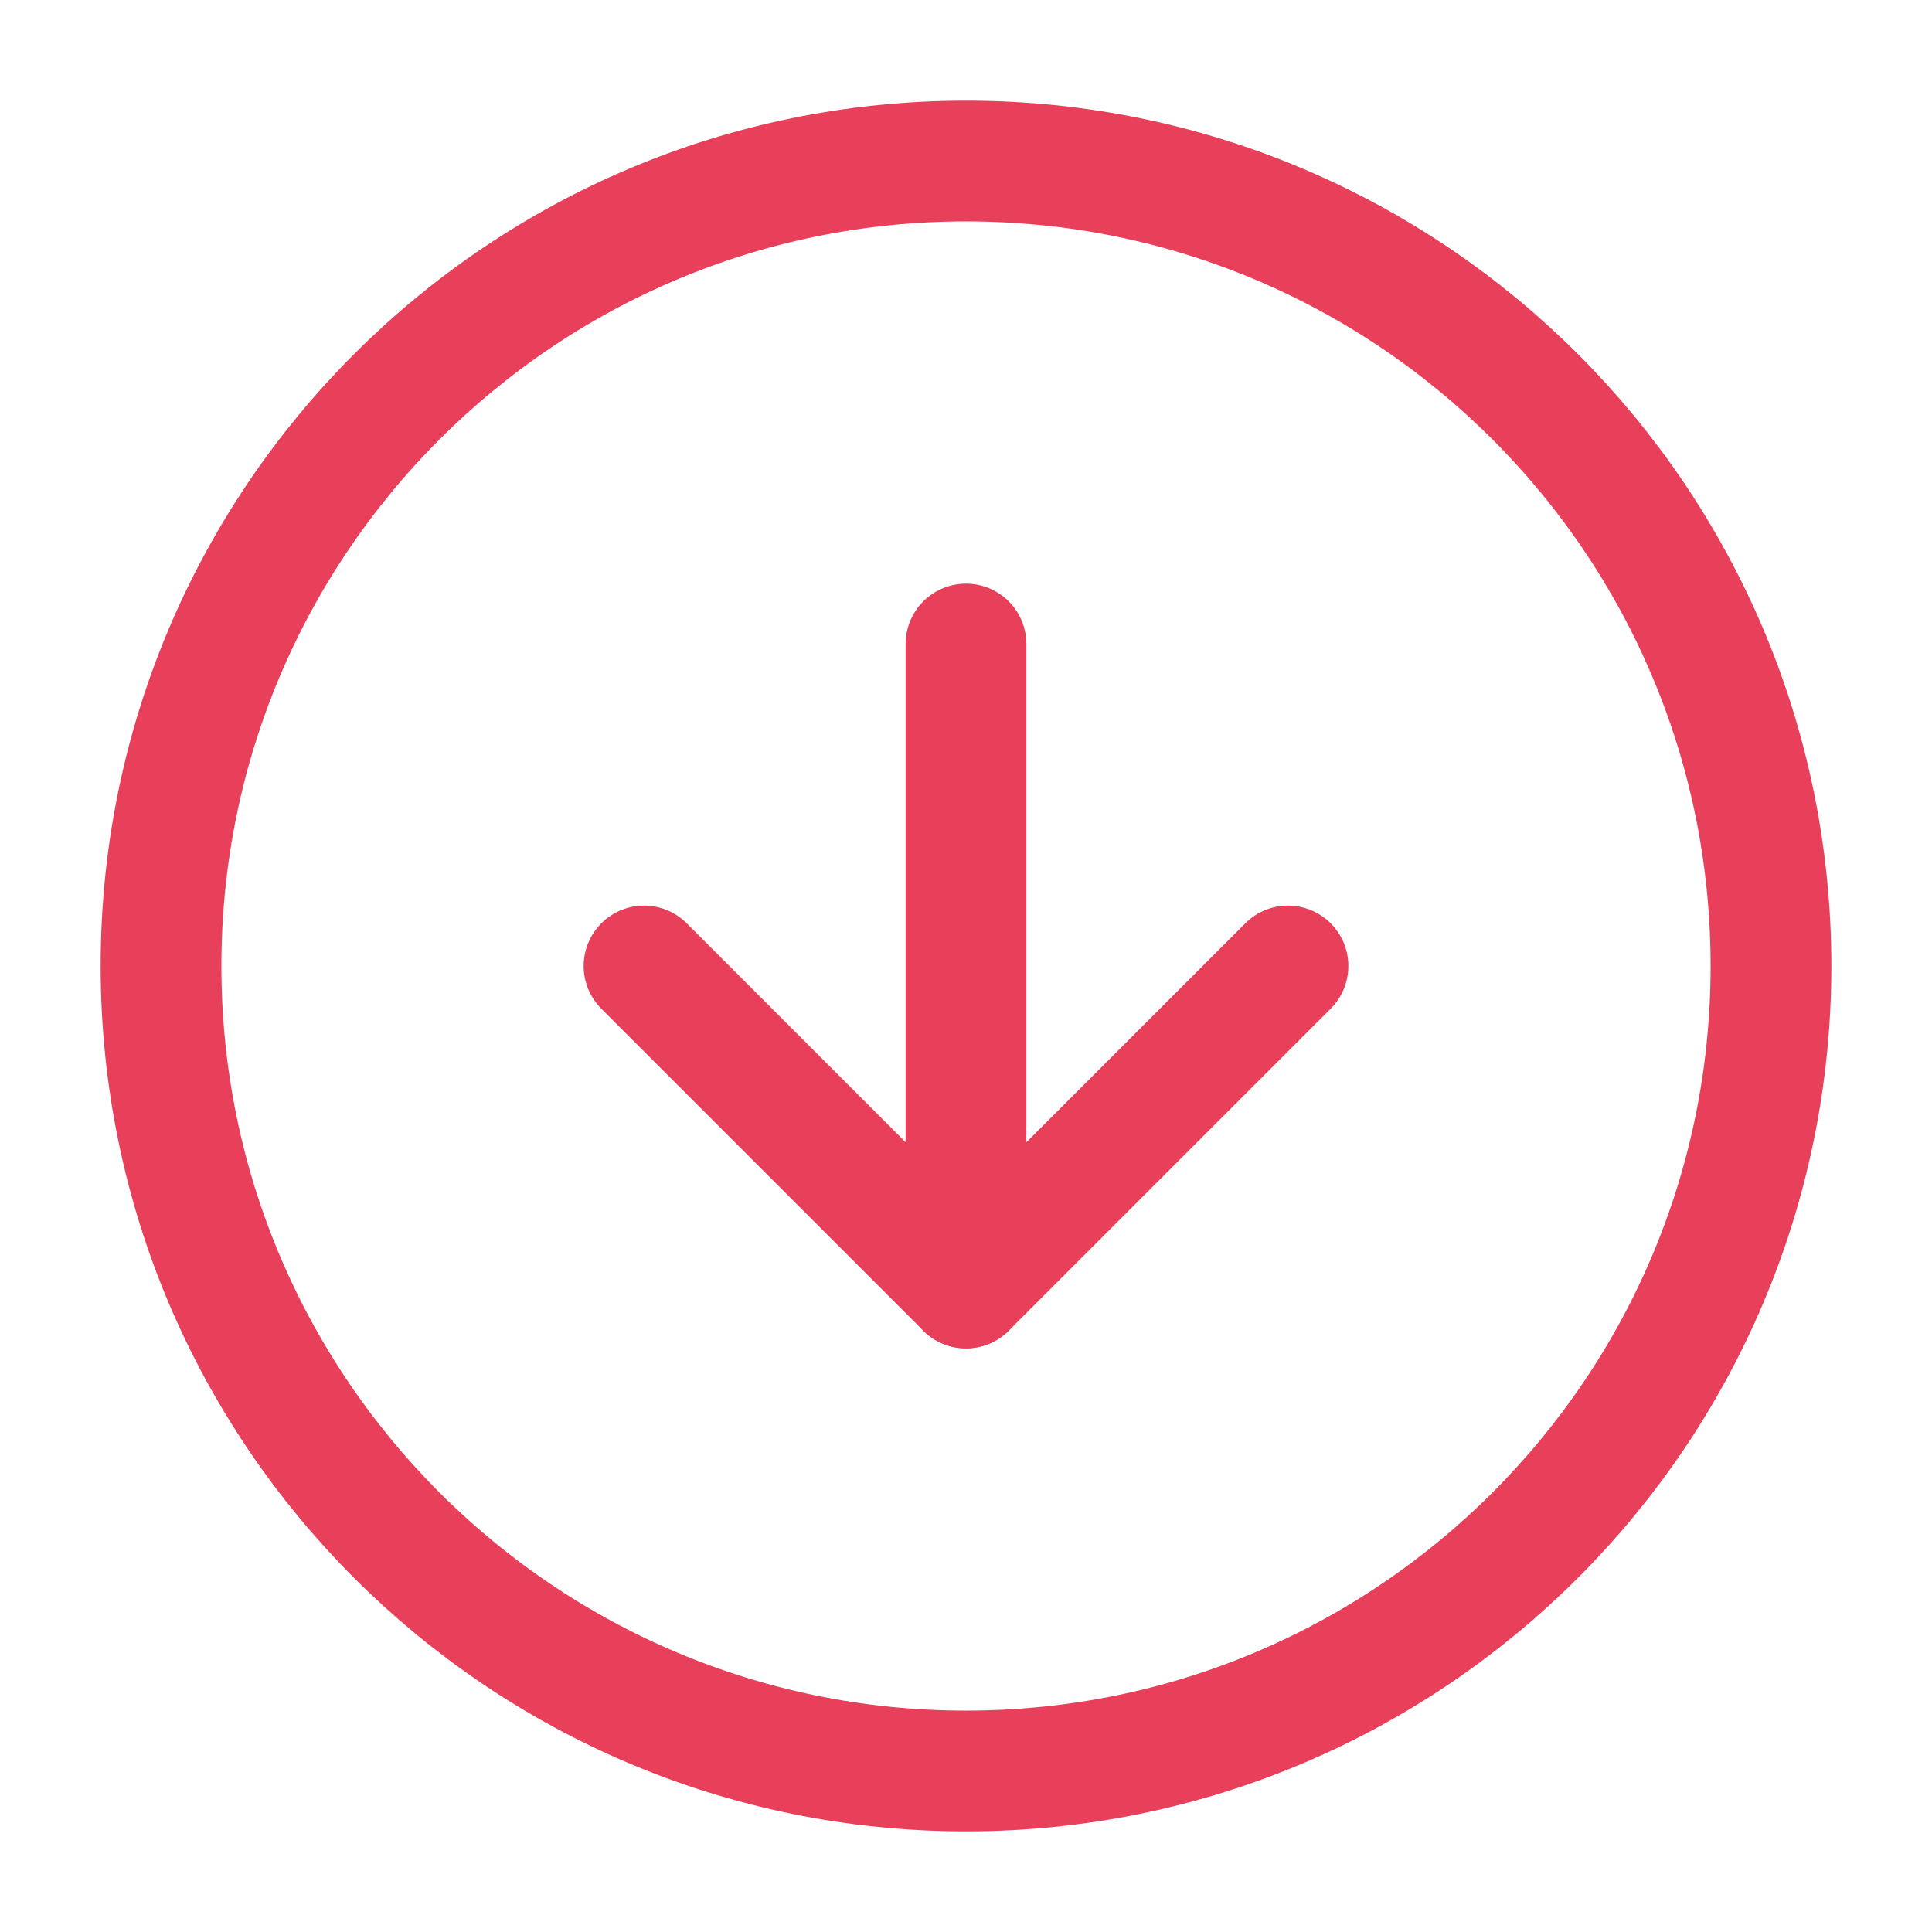
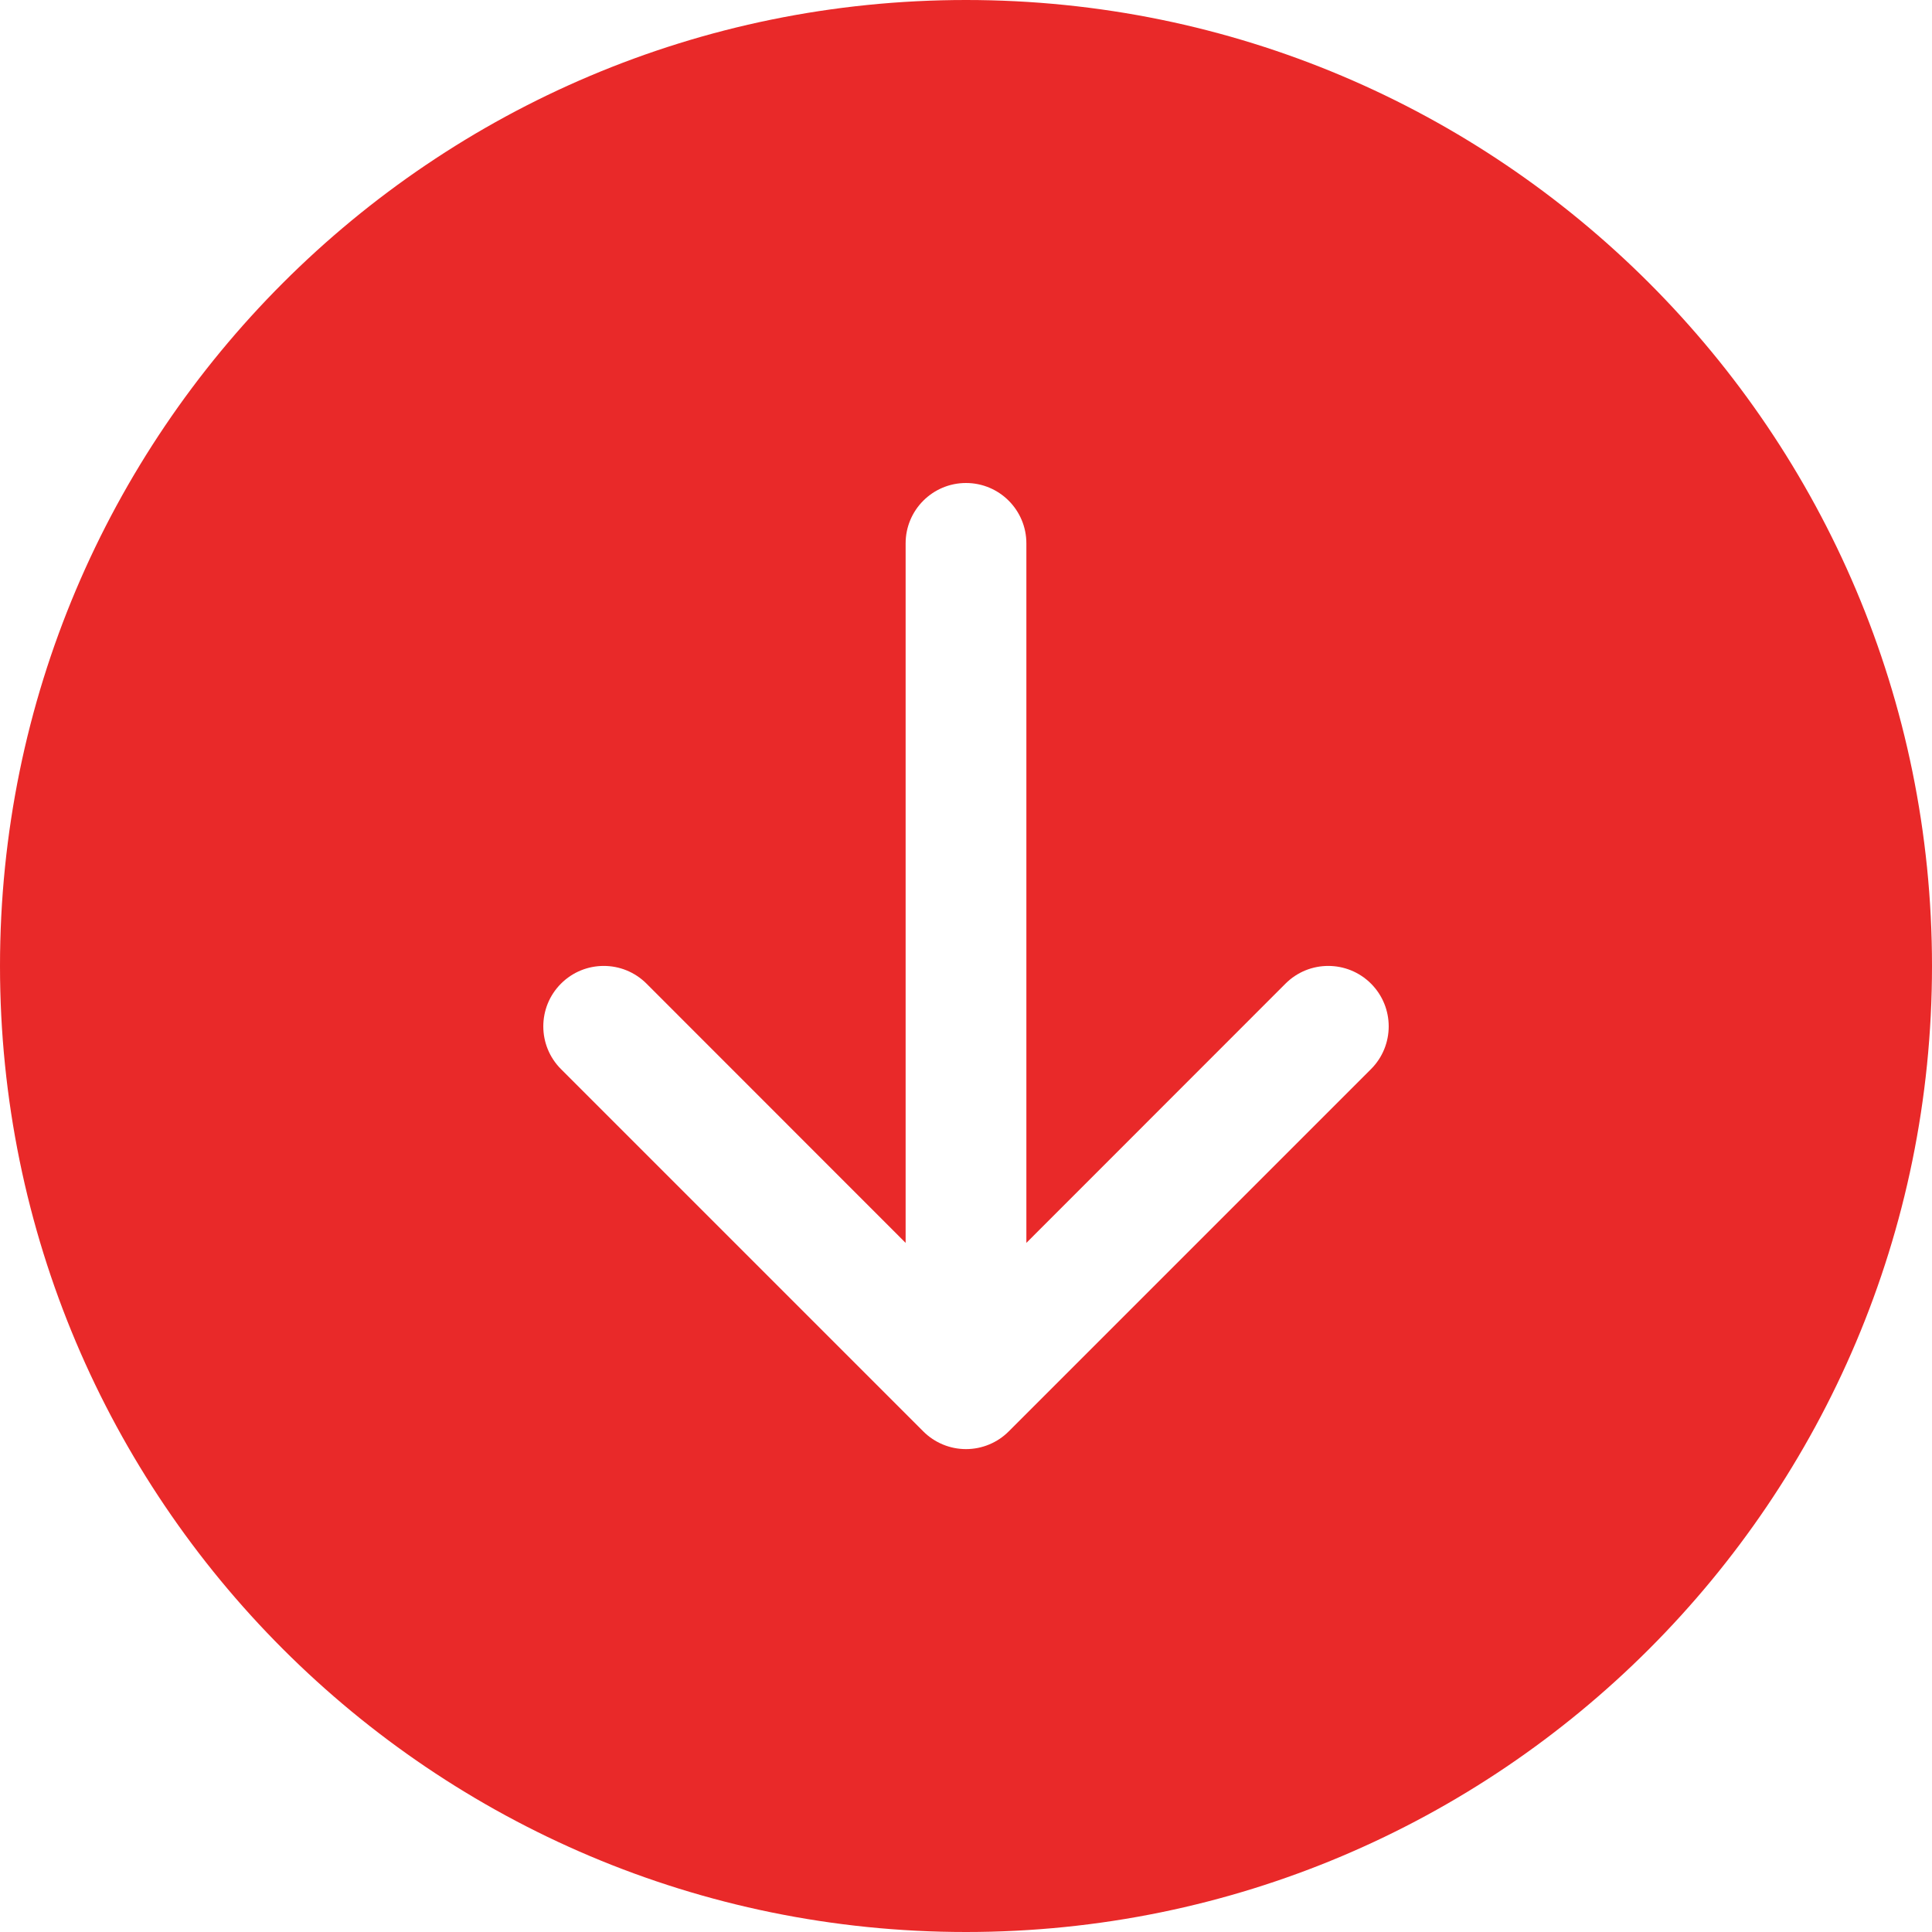
- <svg xmlns="http://www.w3.org/2000/svg" width="32" height="32" viewBox="0 0 32 32" fill="none">
-   <path d="M16 29.333C23.364 29.333 29.333 23.364 29.333 16C29.333 8.636 23.364 2.667 16 2.667C8.636 2.667 2.667 8.636 2.667 16C2.667 23.364 8.636 29.333 16 29.333Z" stroke="#E83F5B" stroke-width="2" stroke-linecap="round" stroke-linejoin="round" />
-   <path d="M10.667 16L16 21.333L21.333 16" stroke="#E83F5B" stroke-width="2" stroke-linecap="round" stroke-linejoin="round" />
-   <path d="M16 10.667L16 21.333" stroke="#E83F5B" stroke-width="2" stroke-linecap="round" stroke-linejoin="round" />
+ <svg xmlns="http://www.w3.org/2000/svg" width="32" height="32" fill="#e92929" class="bi bi-arrow-down-circle-fill" viewBox="0 0 16 16">
+   <path d="M16 8A8 8 0 1 1 0 8a8 8 0 0 1 16 0zM8.5 4.5a.5.5 0 0 0-1 0v5.793L5.354 8.146a.5.5 0 1 0-.708.708l3 3a.5.5 0 0 0 .708 0l3-3a.5.5 0 0 0-.708-.708L8.5 10.293V4.5z" />
</svg>
